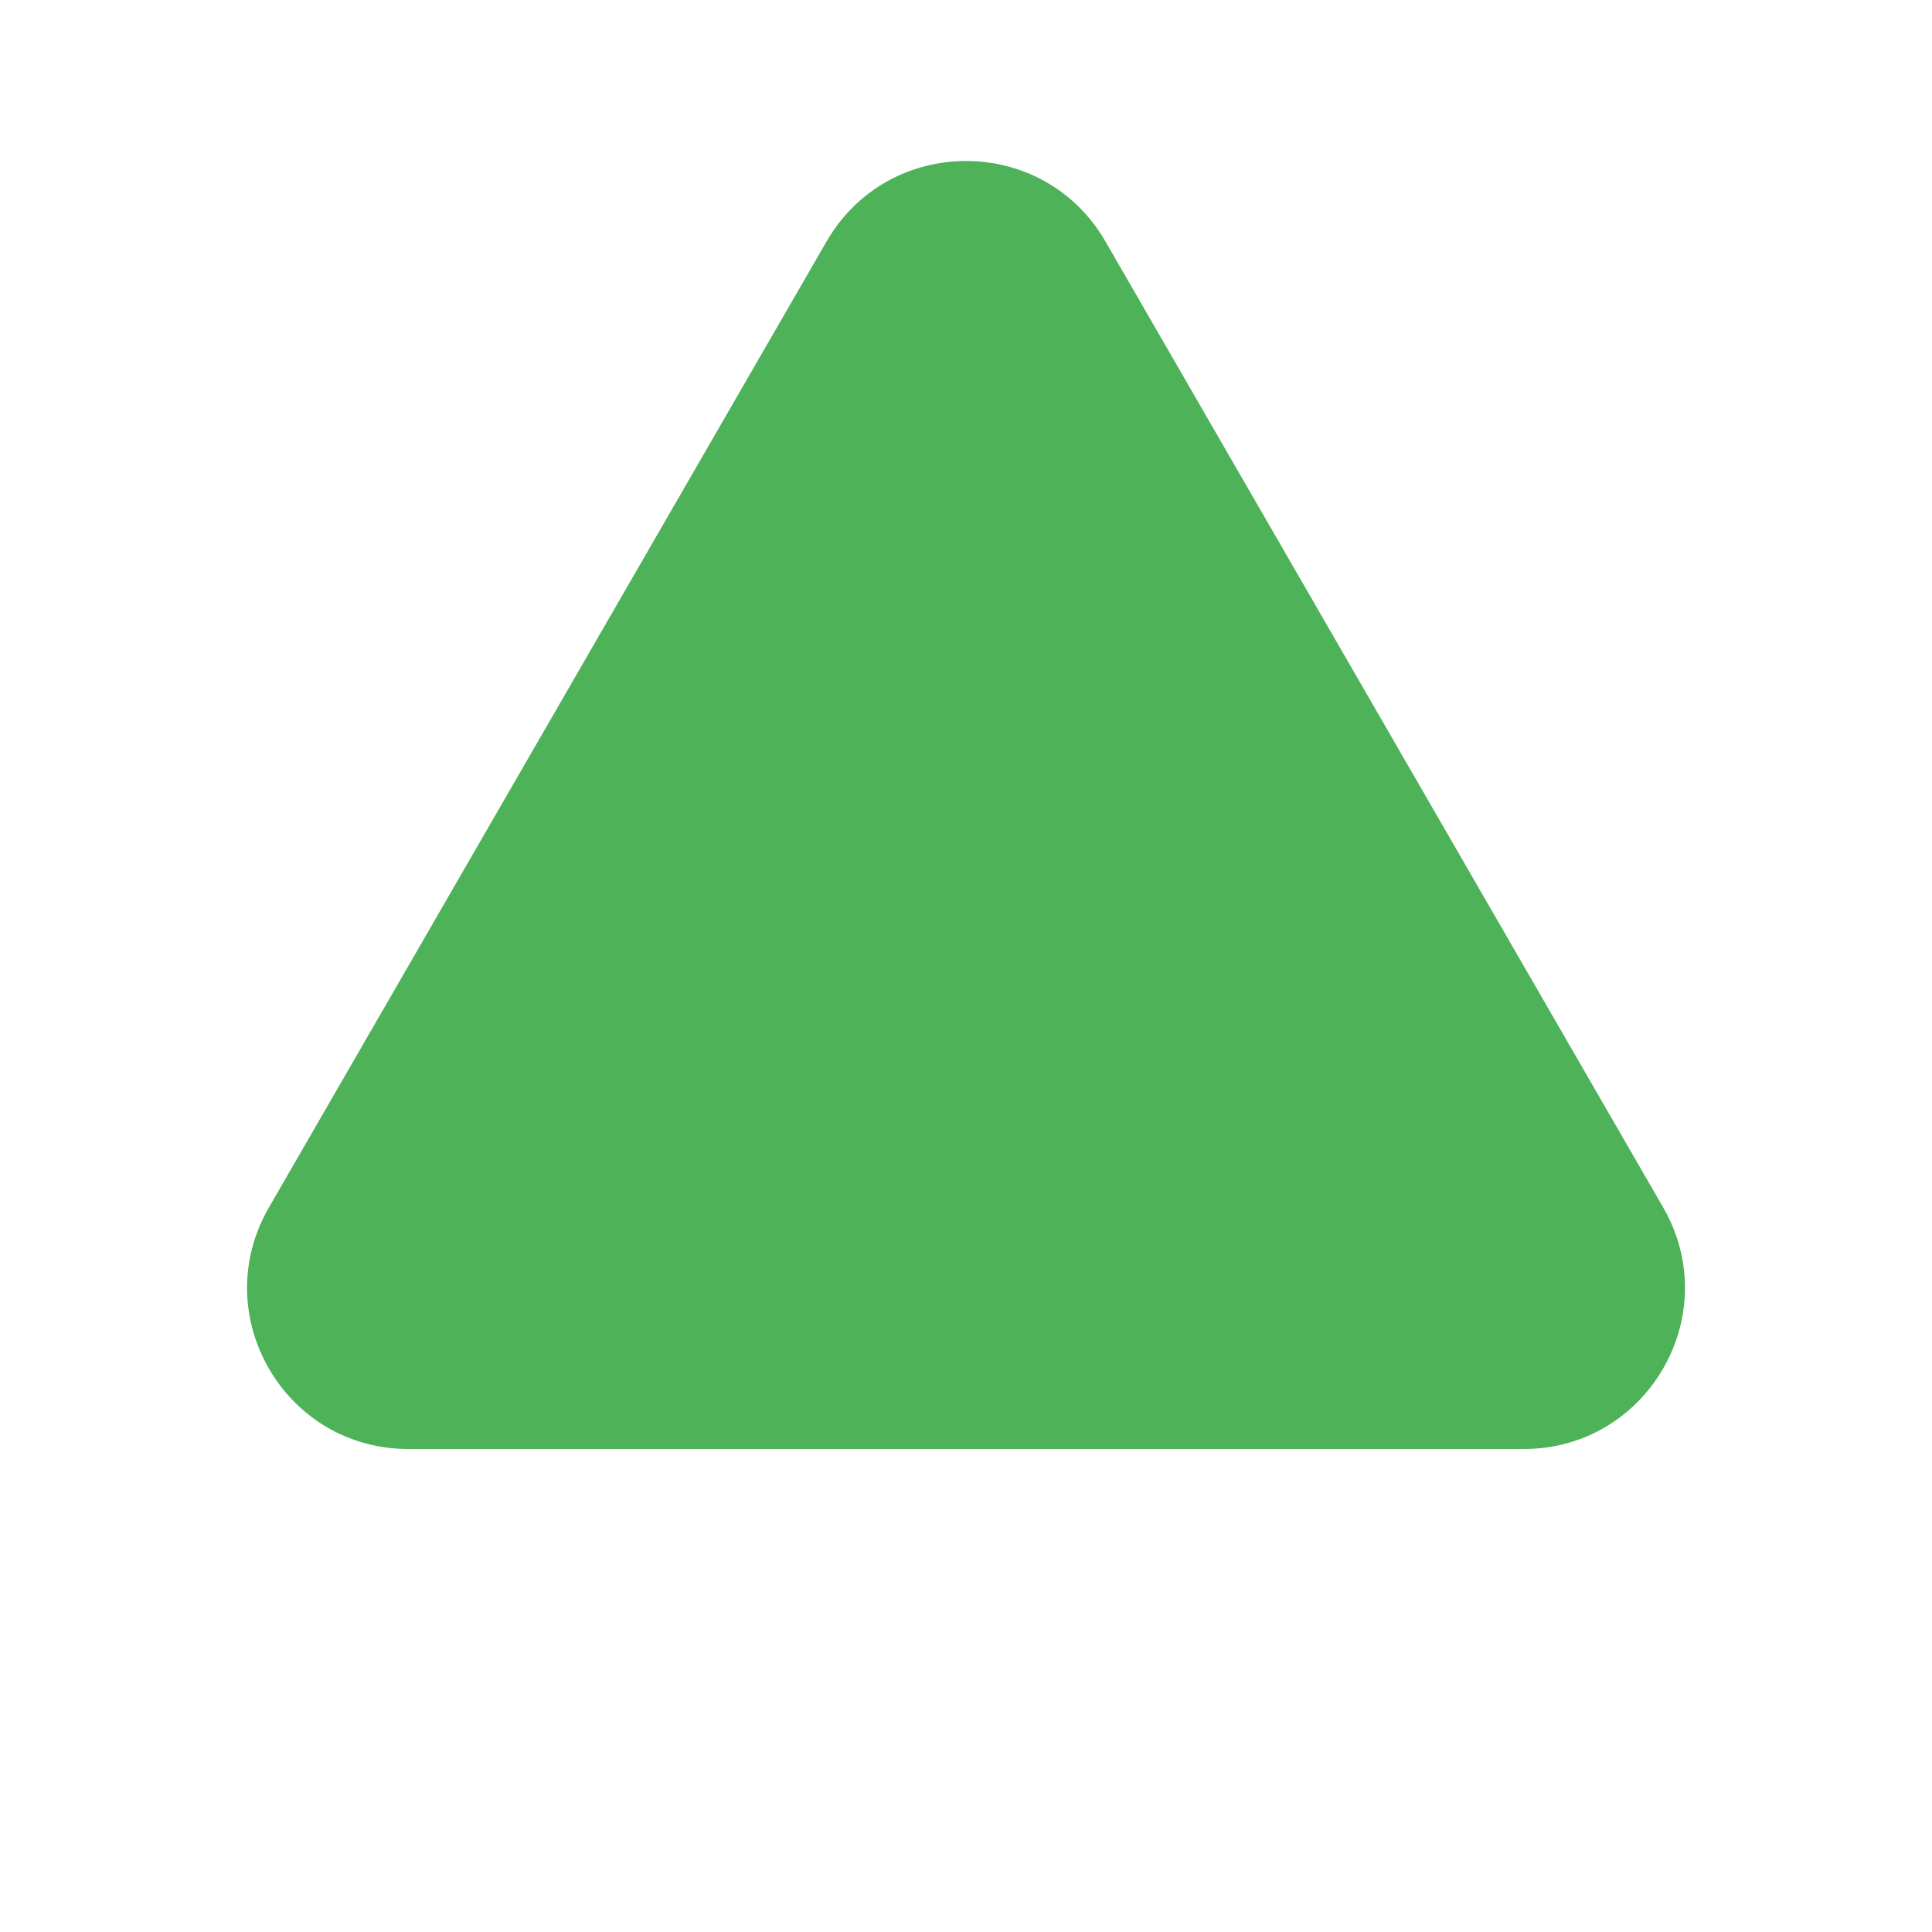
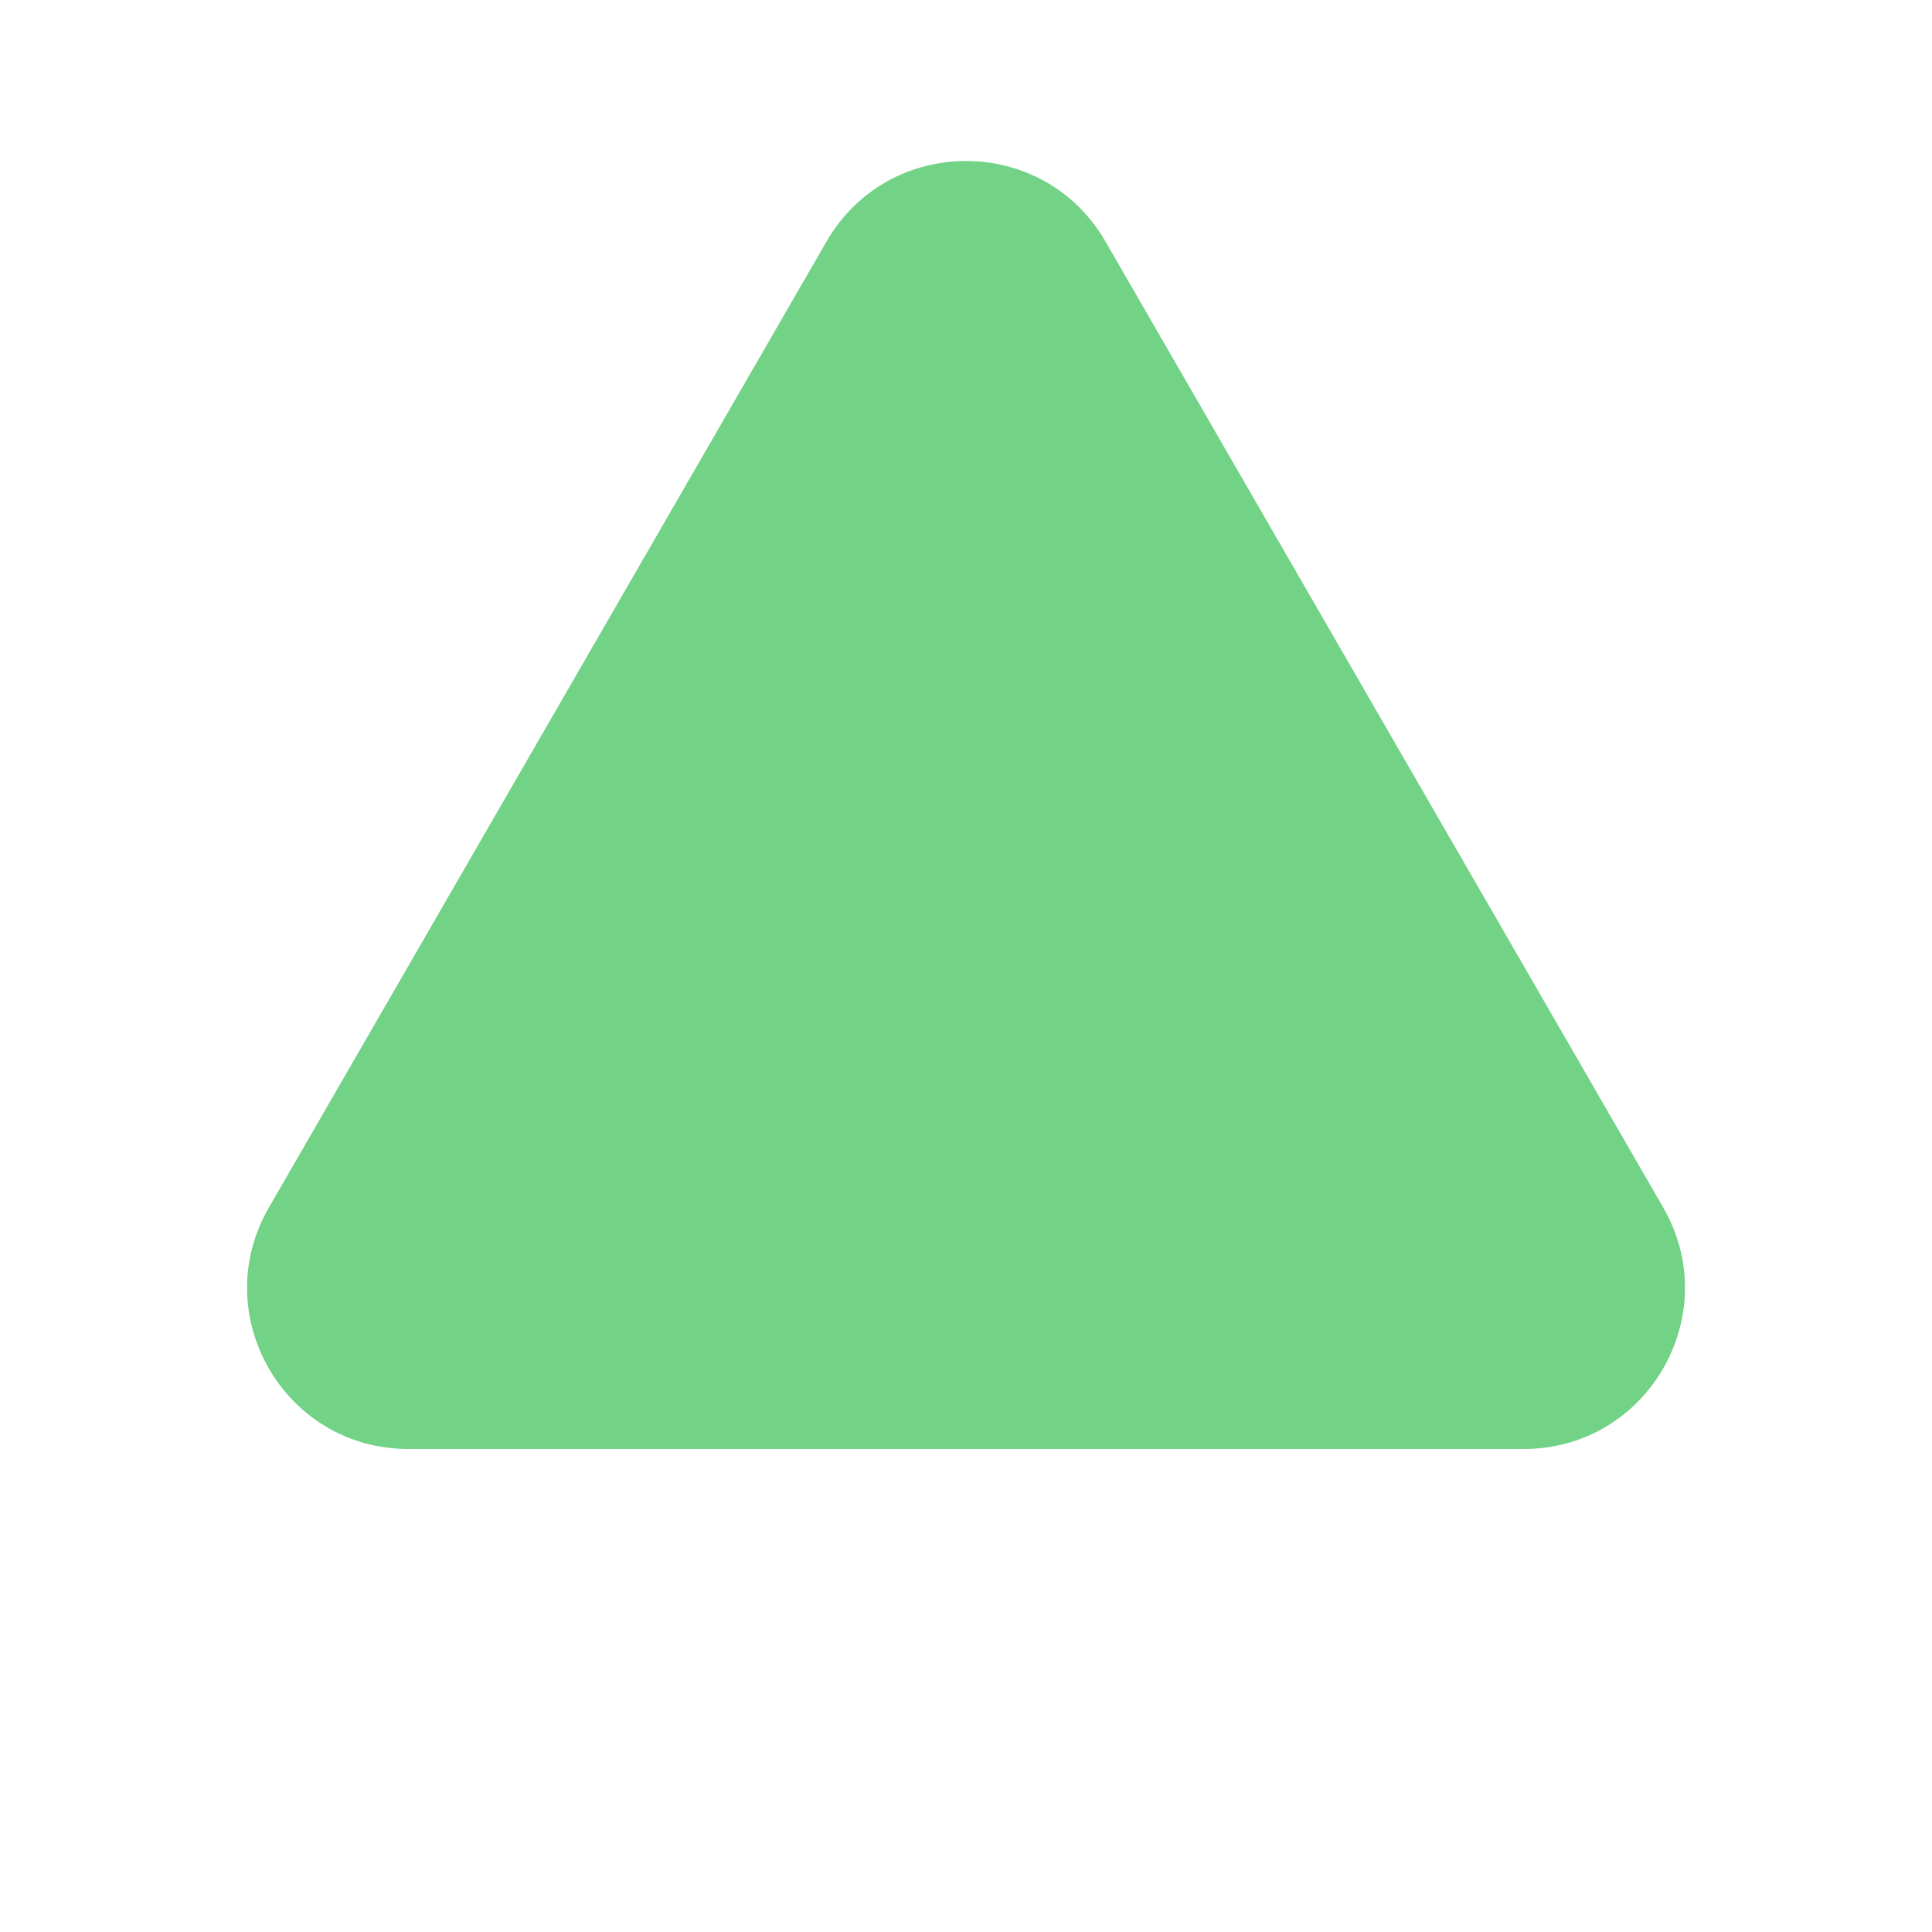
<svg xmlns="http://www.w3.org/2000/svg" width="16" height="16" viewBox="0 0 16 16" fill="none">
-   <path d="M6.845 2C7.359 1.111 8.642 1.111 9.155 2L13.774 10C14.287 10.889 13.645 12 12.619 12H3.381C2.355 12 1.713 10.889 2.227 10L6.845 2Z" fill="#4DB258" />
+   <path d="M6.845 2C7.359 1.111 8.642 1.111 9.155 2L13.774 10C14.287 10.889 13.645 12 12.619 12H3.381C2.355 12 1.713 10.889 2.227 10L6.845 2Z" fill="#72D286" />
</svg>
